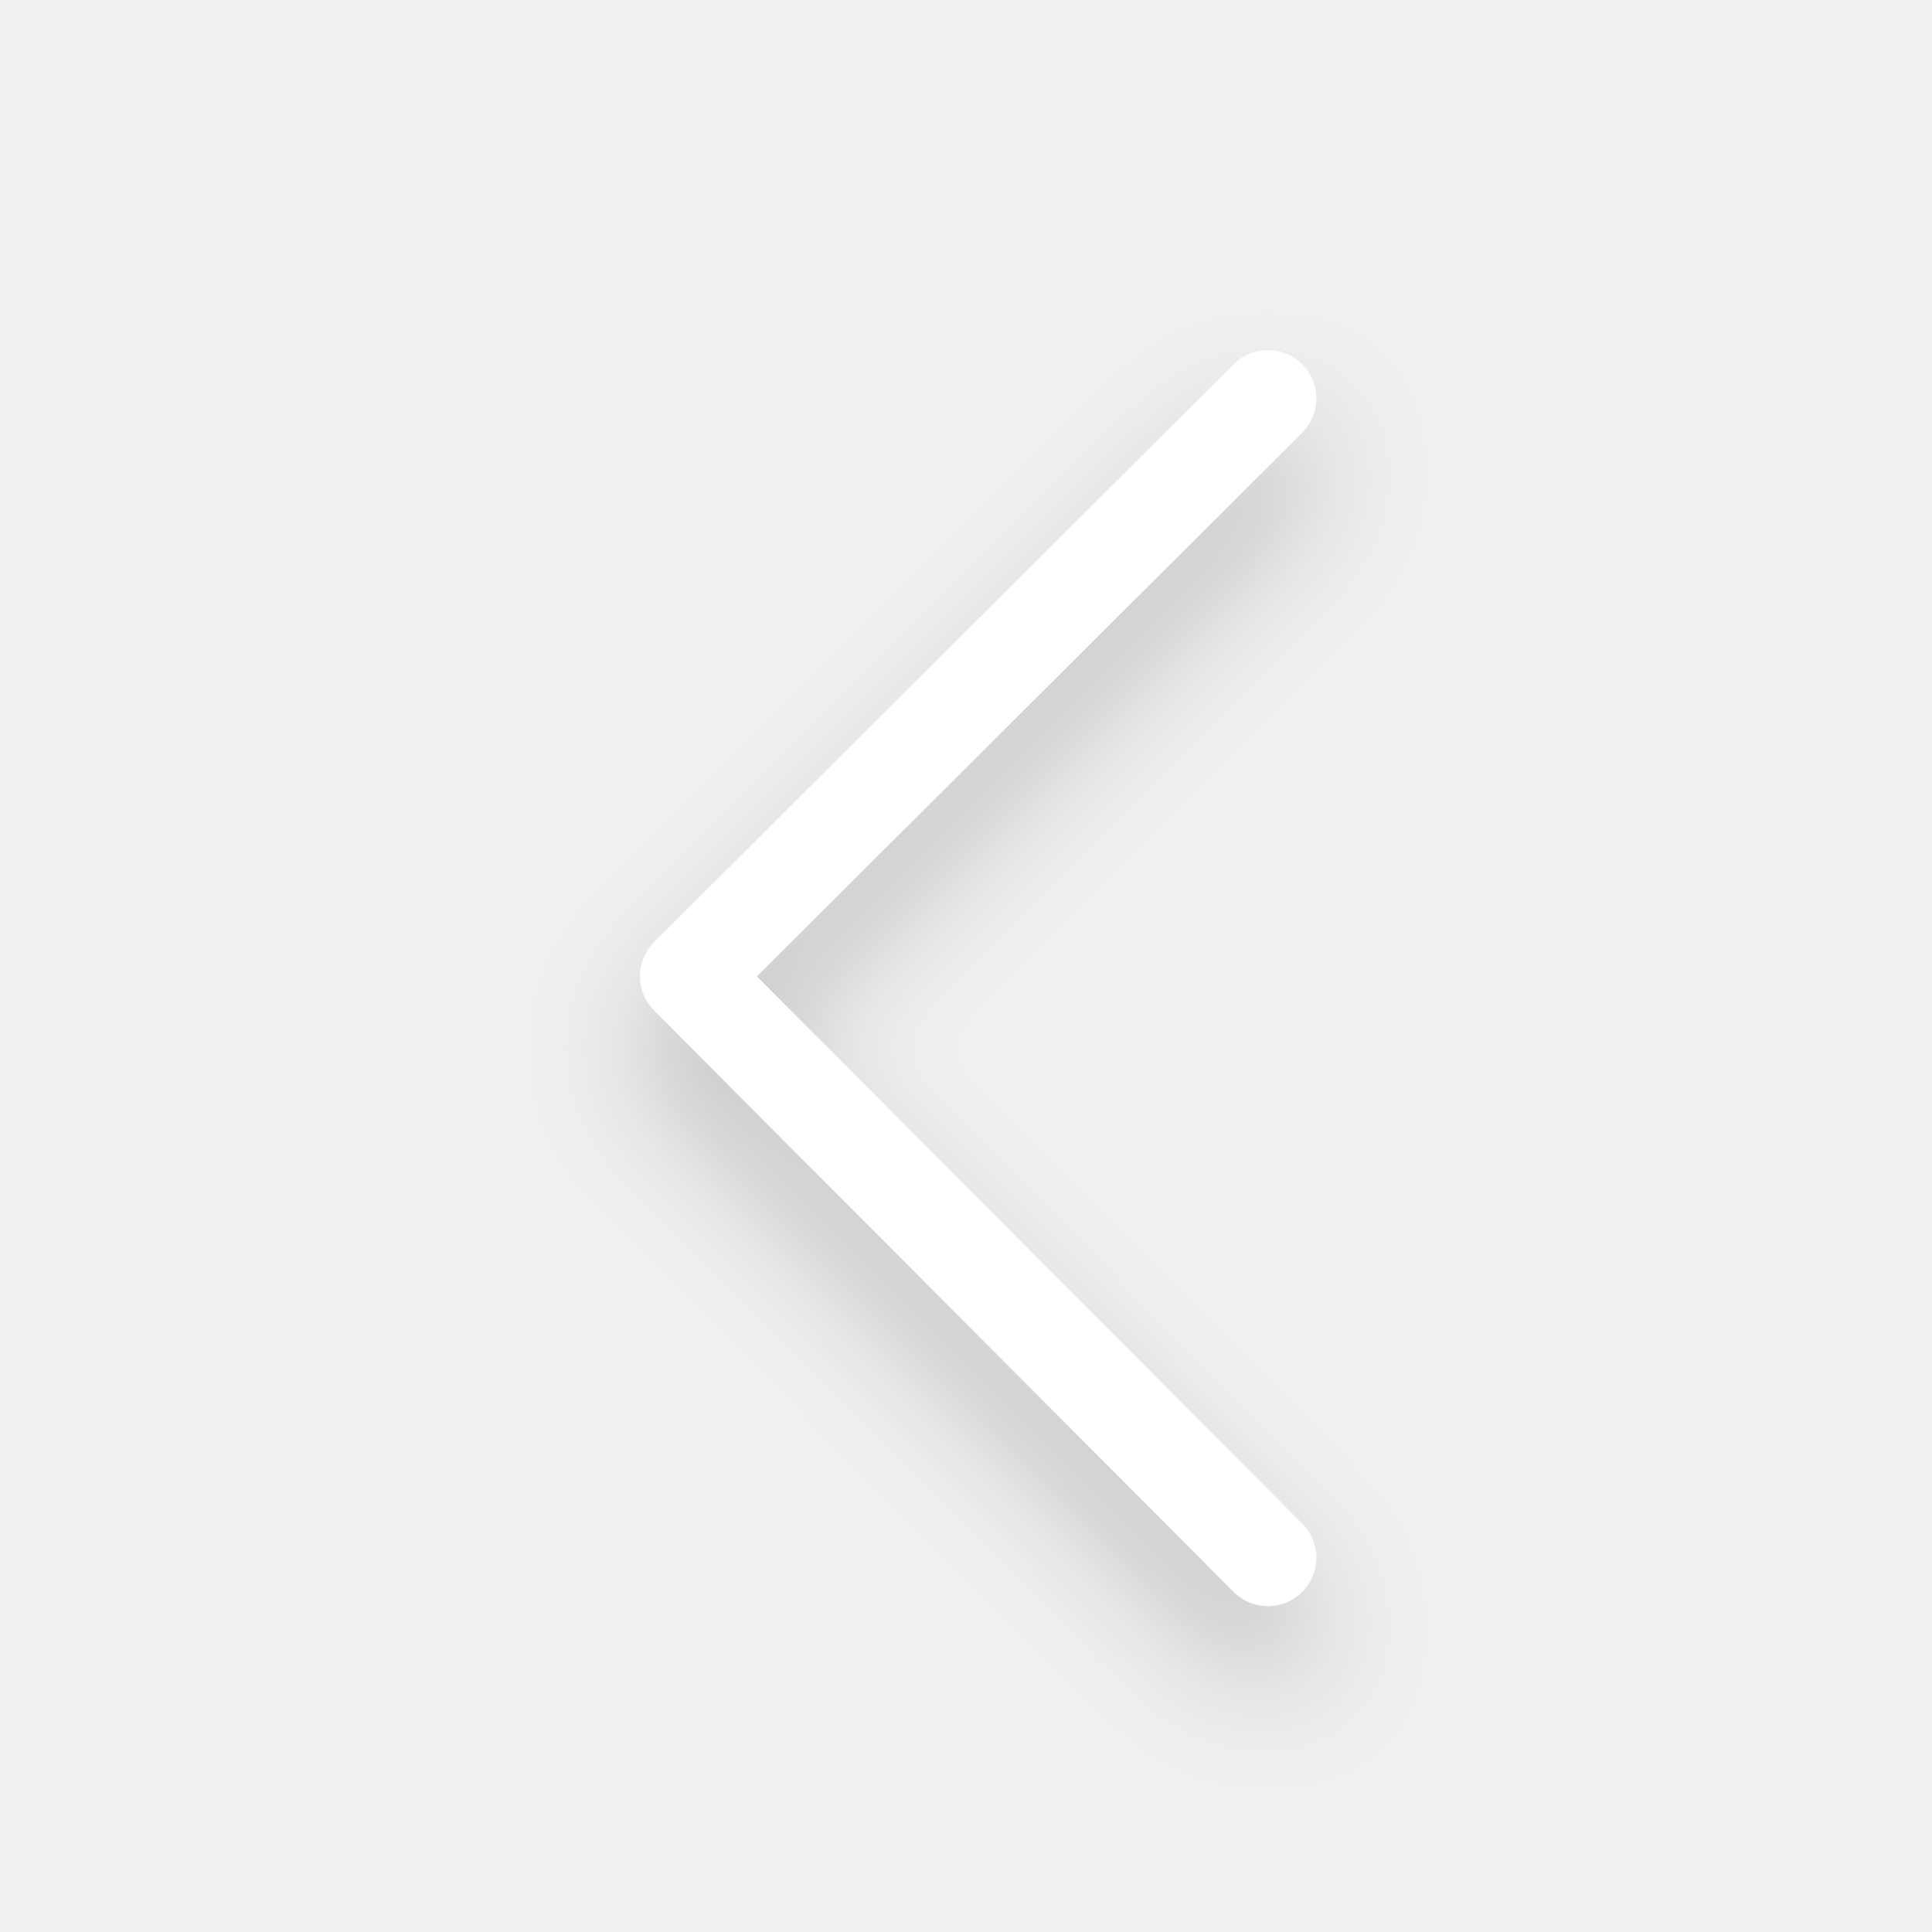
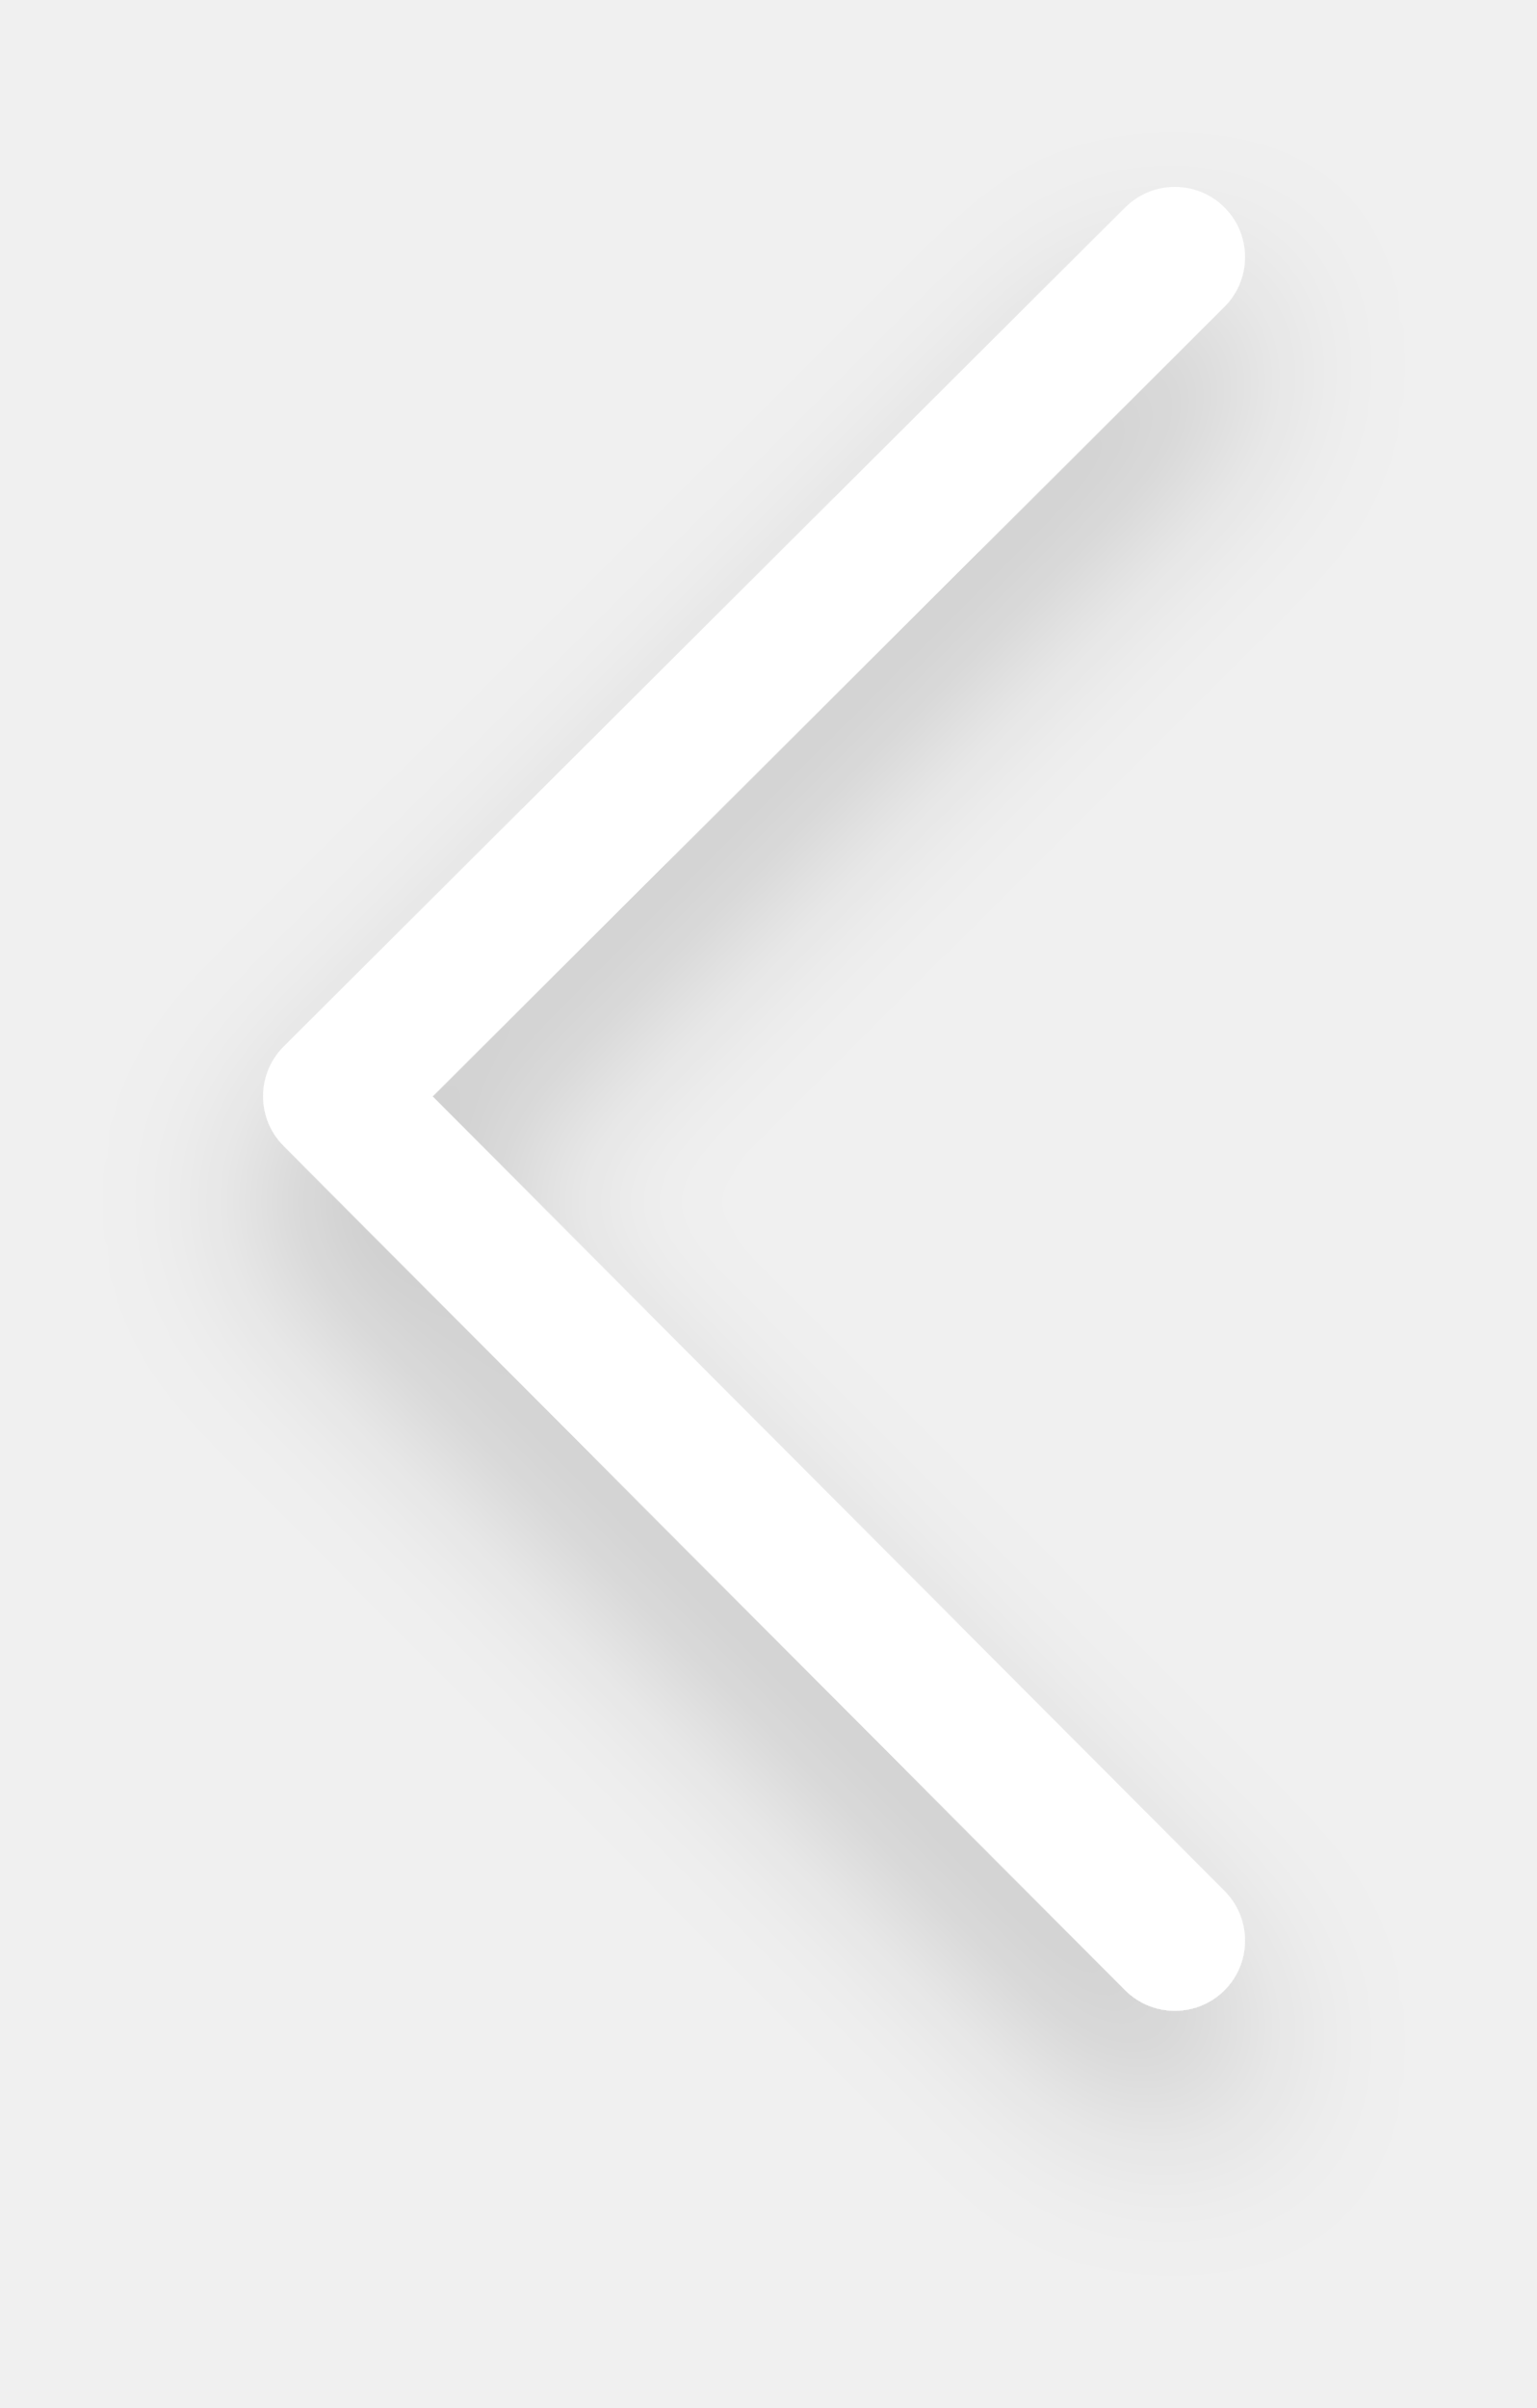
- <svg xmlns="http://www.w3.org/2000/svg" width="80" height="80" viewBox="0 0 80 80">
+ <svg xmlns="http://www.w3.org/2000/svg" width="43.829" height="68.656" viewBox="0 0 43.829 68.656">
  <defs>
-     <filter id="패스_50" x="19" y="9.172" width="43.829" height="68.656" filterUnits="userSpaceOnUse">
+     <filter id="패스_50" x="0" y="0" width="43.829" height="68.656" filterUnits="userSpaceOnUse">
      <feOffset dy="3" input="SourceAlpha" />
      <feGaussianBlur stdDeviation="2.5" result="blur" />
      <feFlood flood-opacity="0.2" />
      <feComposite operator="in" in2="blur" />
      <feComposite in="SourceGraphic" />
    </filter>
  </defs>
-   <g id="그룹_412" data-name="그룹 412" transform="translate(-78 -728)">
-     <g transform="matrix(1, 0, 0, 1, 78, 728)" filter="url(#패스_50)">
-       <path id="패스_50-2" data-name="패스 50" d="M-2720.107-14132.35l-24,23.926,13.017,13.058,10.983,11.017" transform="translate(2772.61 14148.85)" fill="none" stroke="#fff" stroke-linecap="round" stroke-linejoin="round" stroke-width="4" />
-     </g>
-     <rect id="사각형_1066" data-name="사각형 1066" width="80" height="80" transform="translate(78 728)" fill="none" />
+   <g transform="matrix(1, 0, 0, 1, 0, 0)" filter="url(#패스_50)">
+     <path id="패스_50-2" data-name="패스 50" d="M-2720.107-14132.35l-24,23.926,24,24.074" transform="translate(2753.61 14139.68)" fill="none" stroke="#fff" stroke-linecap="round" stroke-linejoin="round" stroke-width="4" />
  </g>
</svg>
